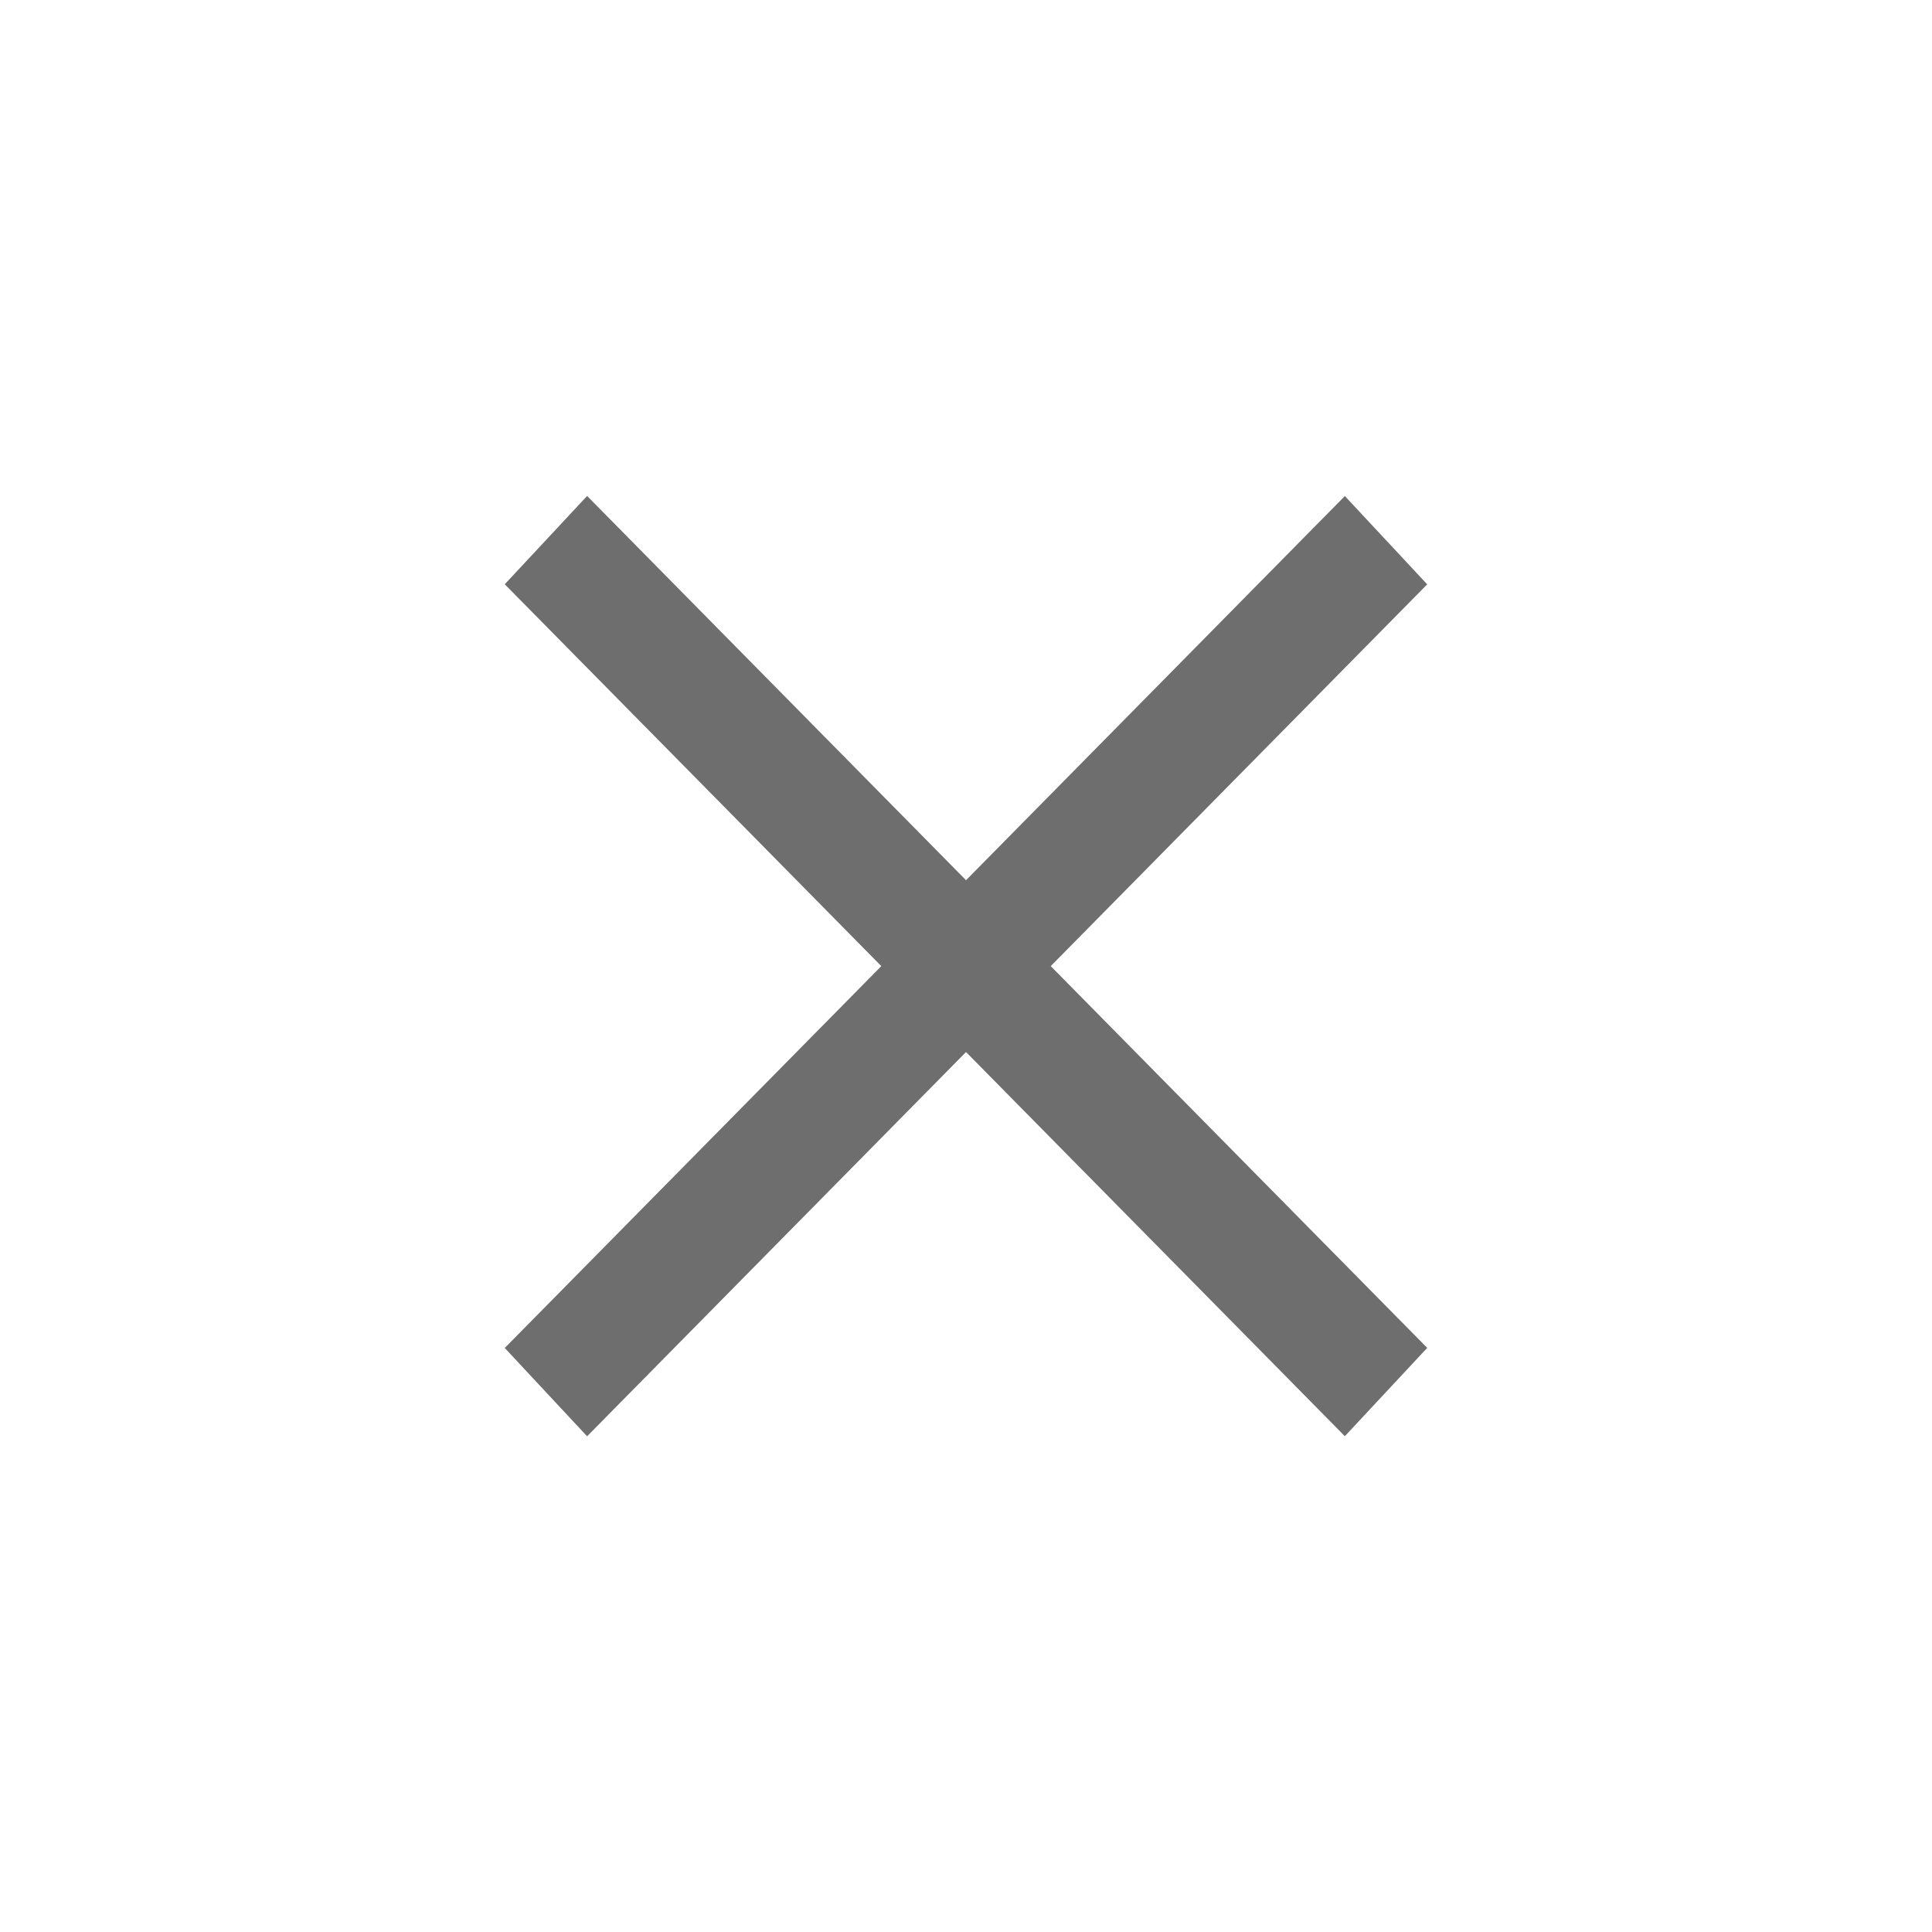
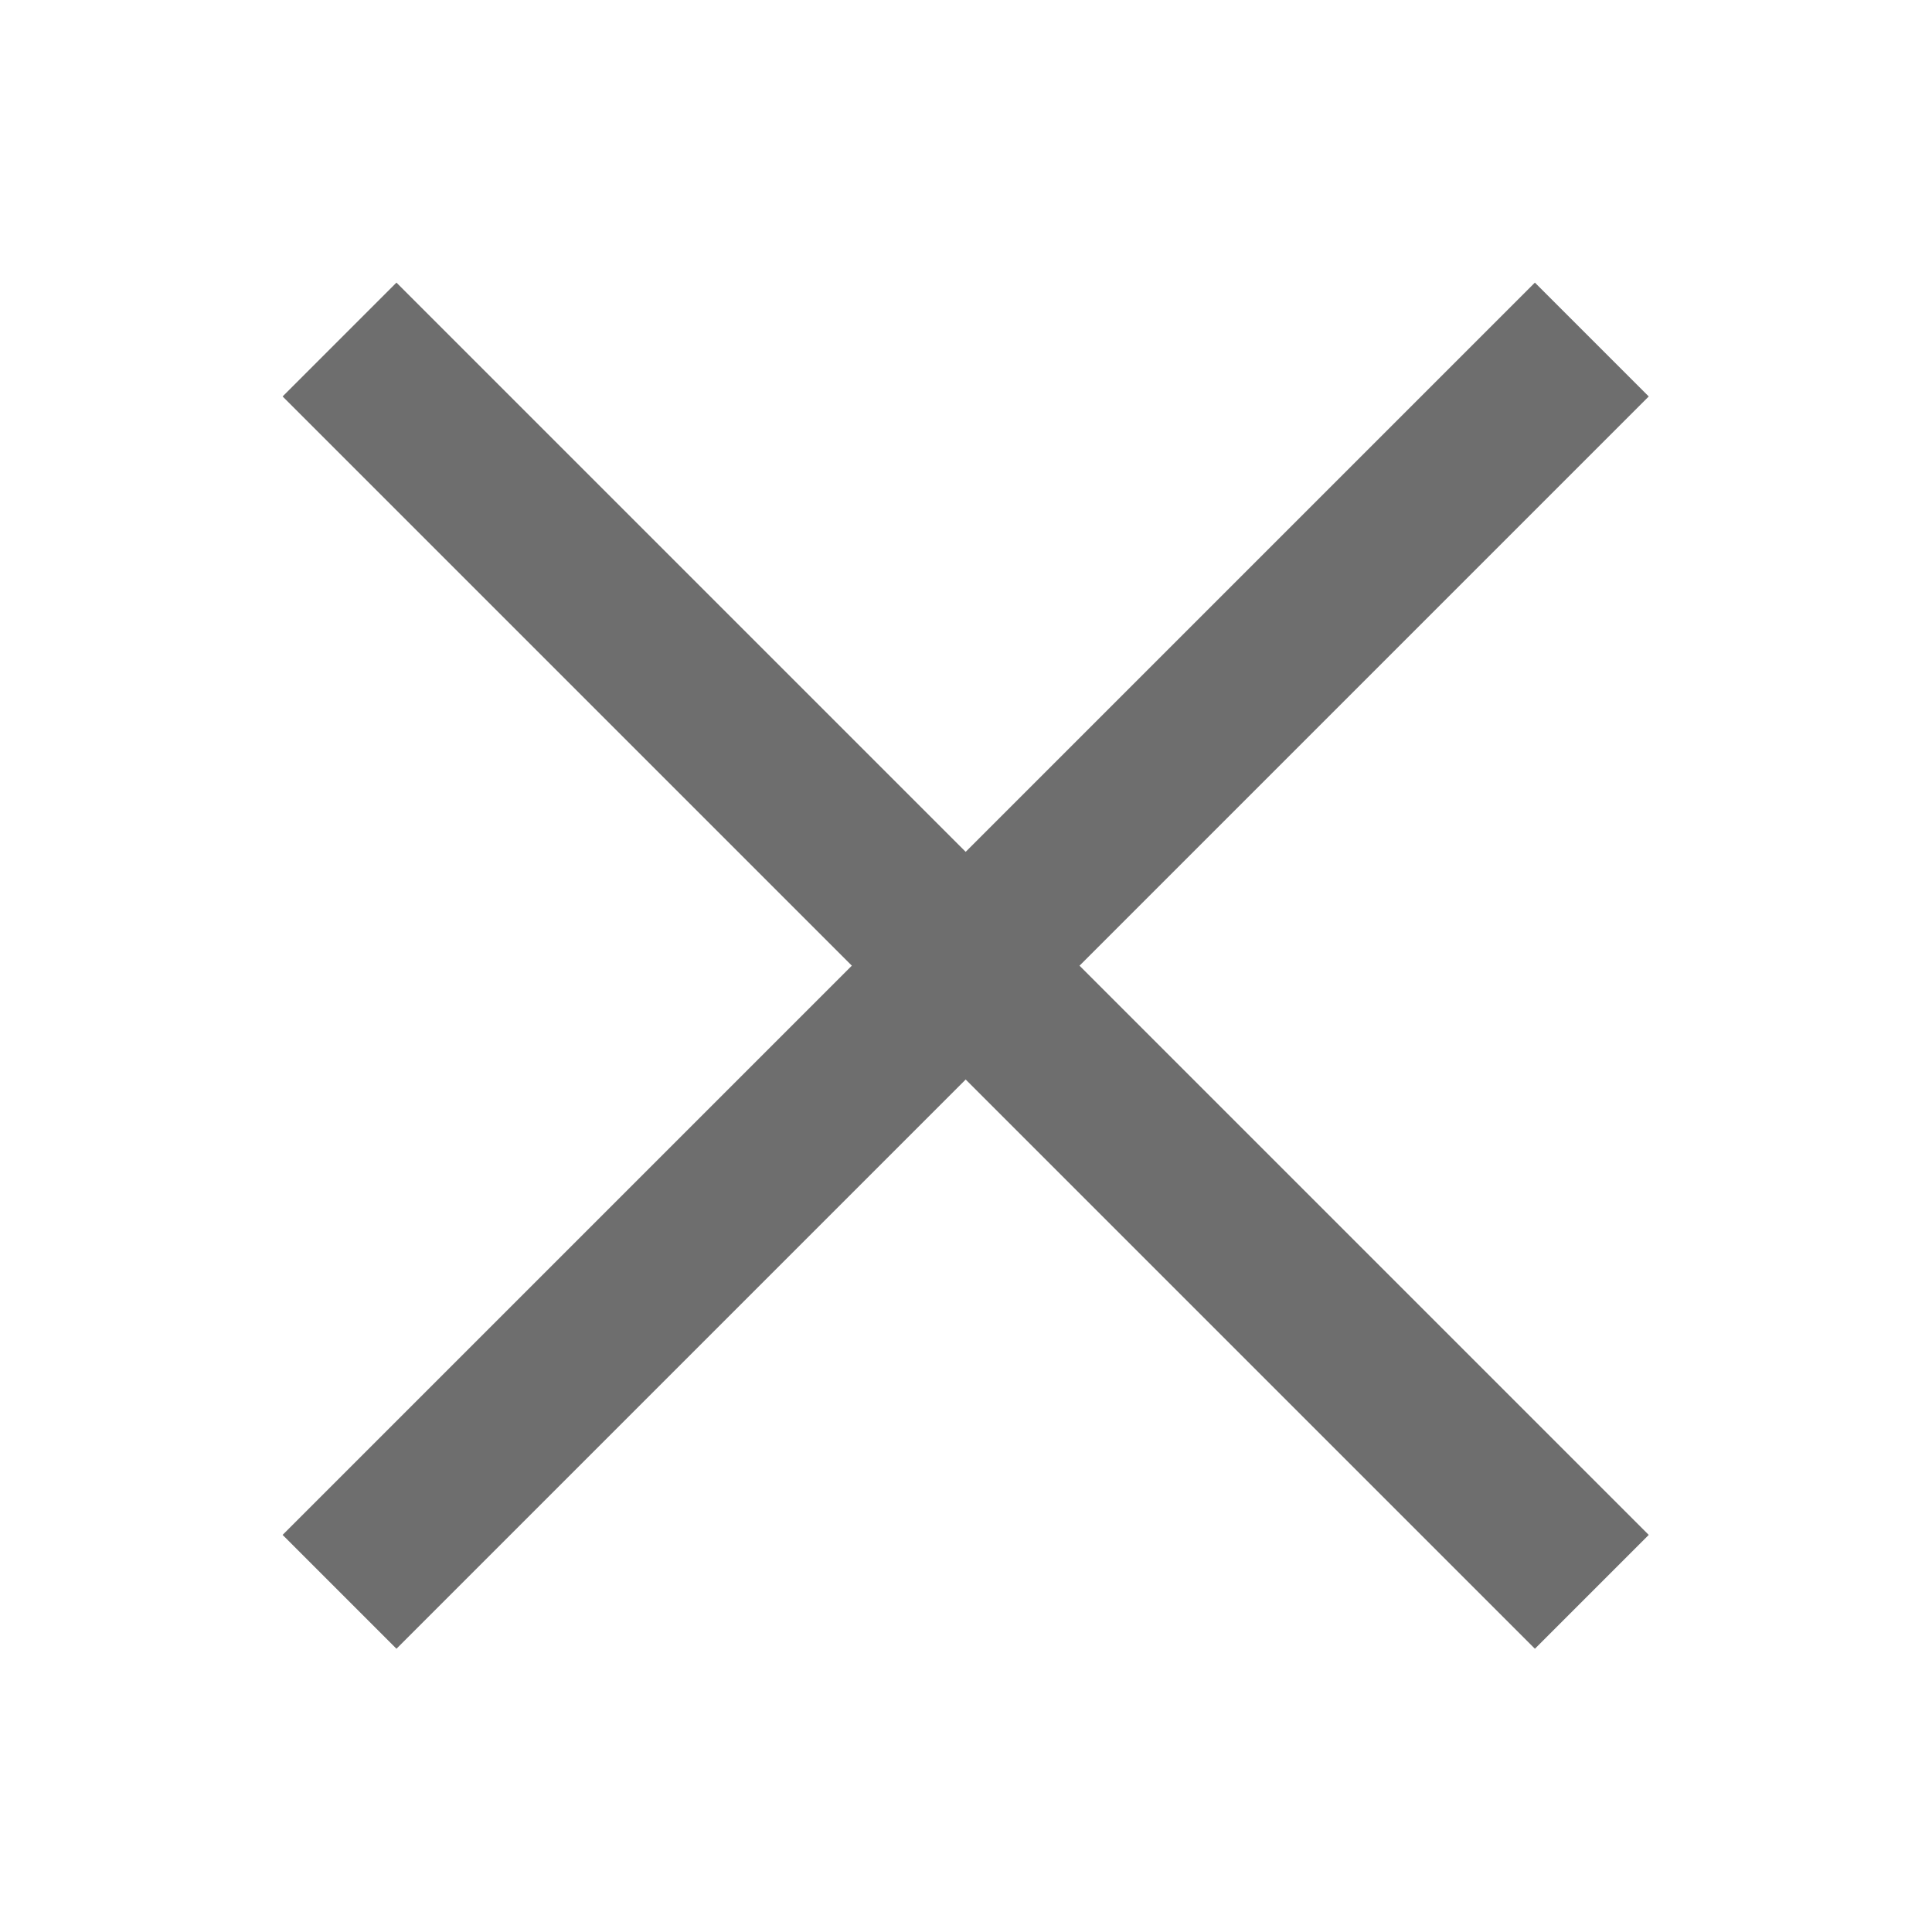
- <svg xmlns="http://www.w3.org/2000/svg" width="16" height="16" viewBox="0 0 16 16">
-   <g fill="#6E6E6E" fill-rule="evenodd" transform="rotate(-45 9.64 3.286)">
-     <polygon points="4.854 .51 5.854 .51 5.439 10.41 4.439 10.41" transform="rotate(-2 5.146 5.46)" />
-     <polygon points="4.439 .51 5.439 .51 5.854 10.41 4.854 10.41" transform="rotate(92 5.146 5.46)" />
+ <svg xmlns="http://www.w3.org/2000/svg" width="12" height="12" viewBox="0 0 12 12">
+   <g fill="none" fill-rule="evenodd">
+     <rect width="1" height="11" x="5.498" y=".498" fill="#6E6E6E" transform="rotate(45 5.998 5.998)" />
+     <rect width="1" height="11" x="5.498" y=".498" fill="#6E6E6E" transform="rotate(135 5.998 5.998)" />
  </g>
</svg>
